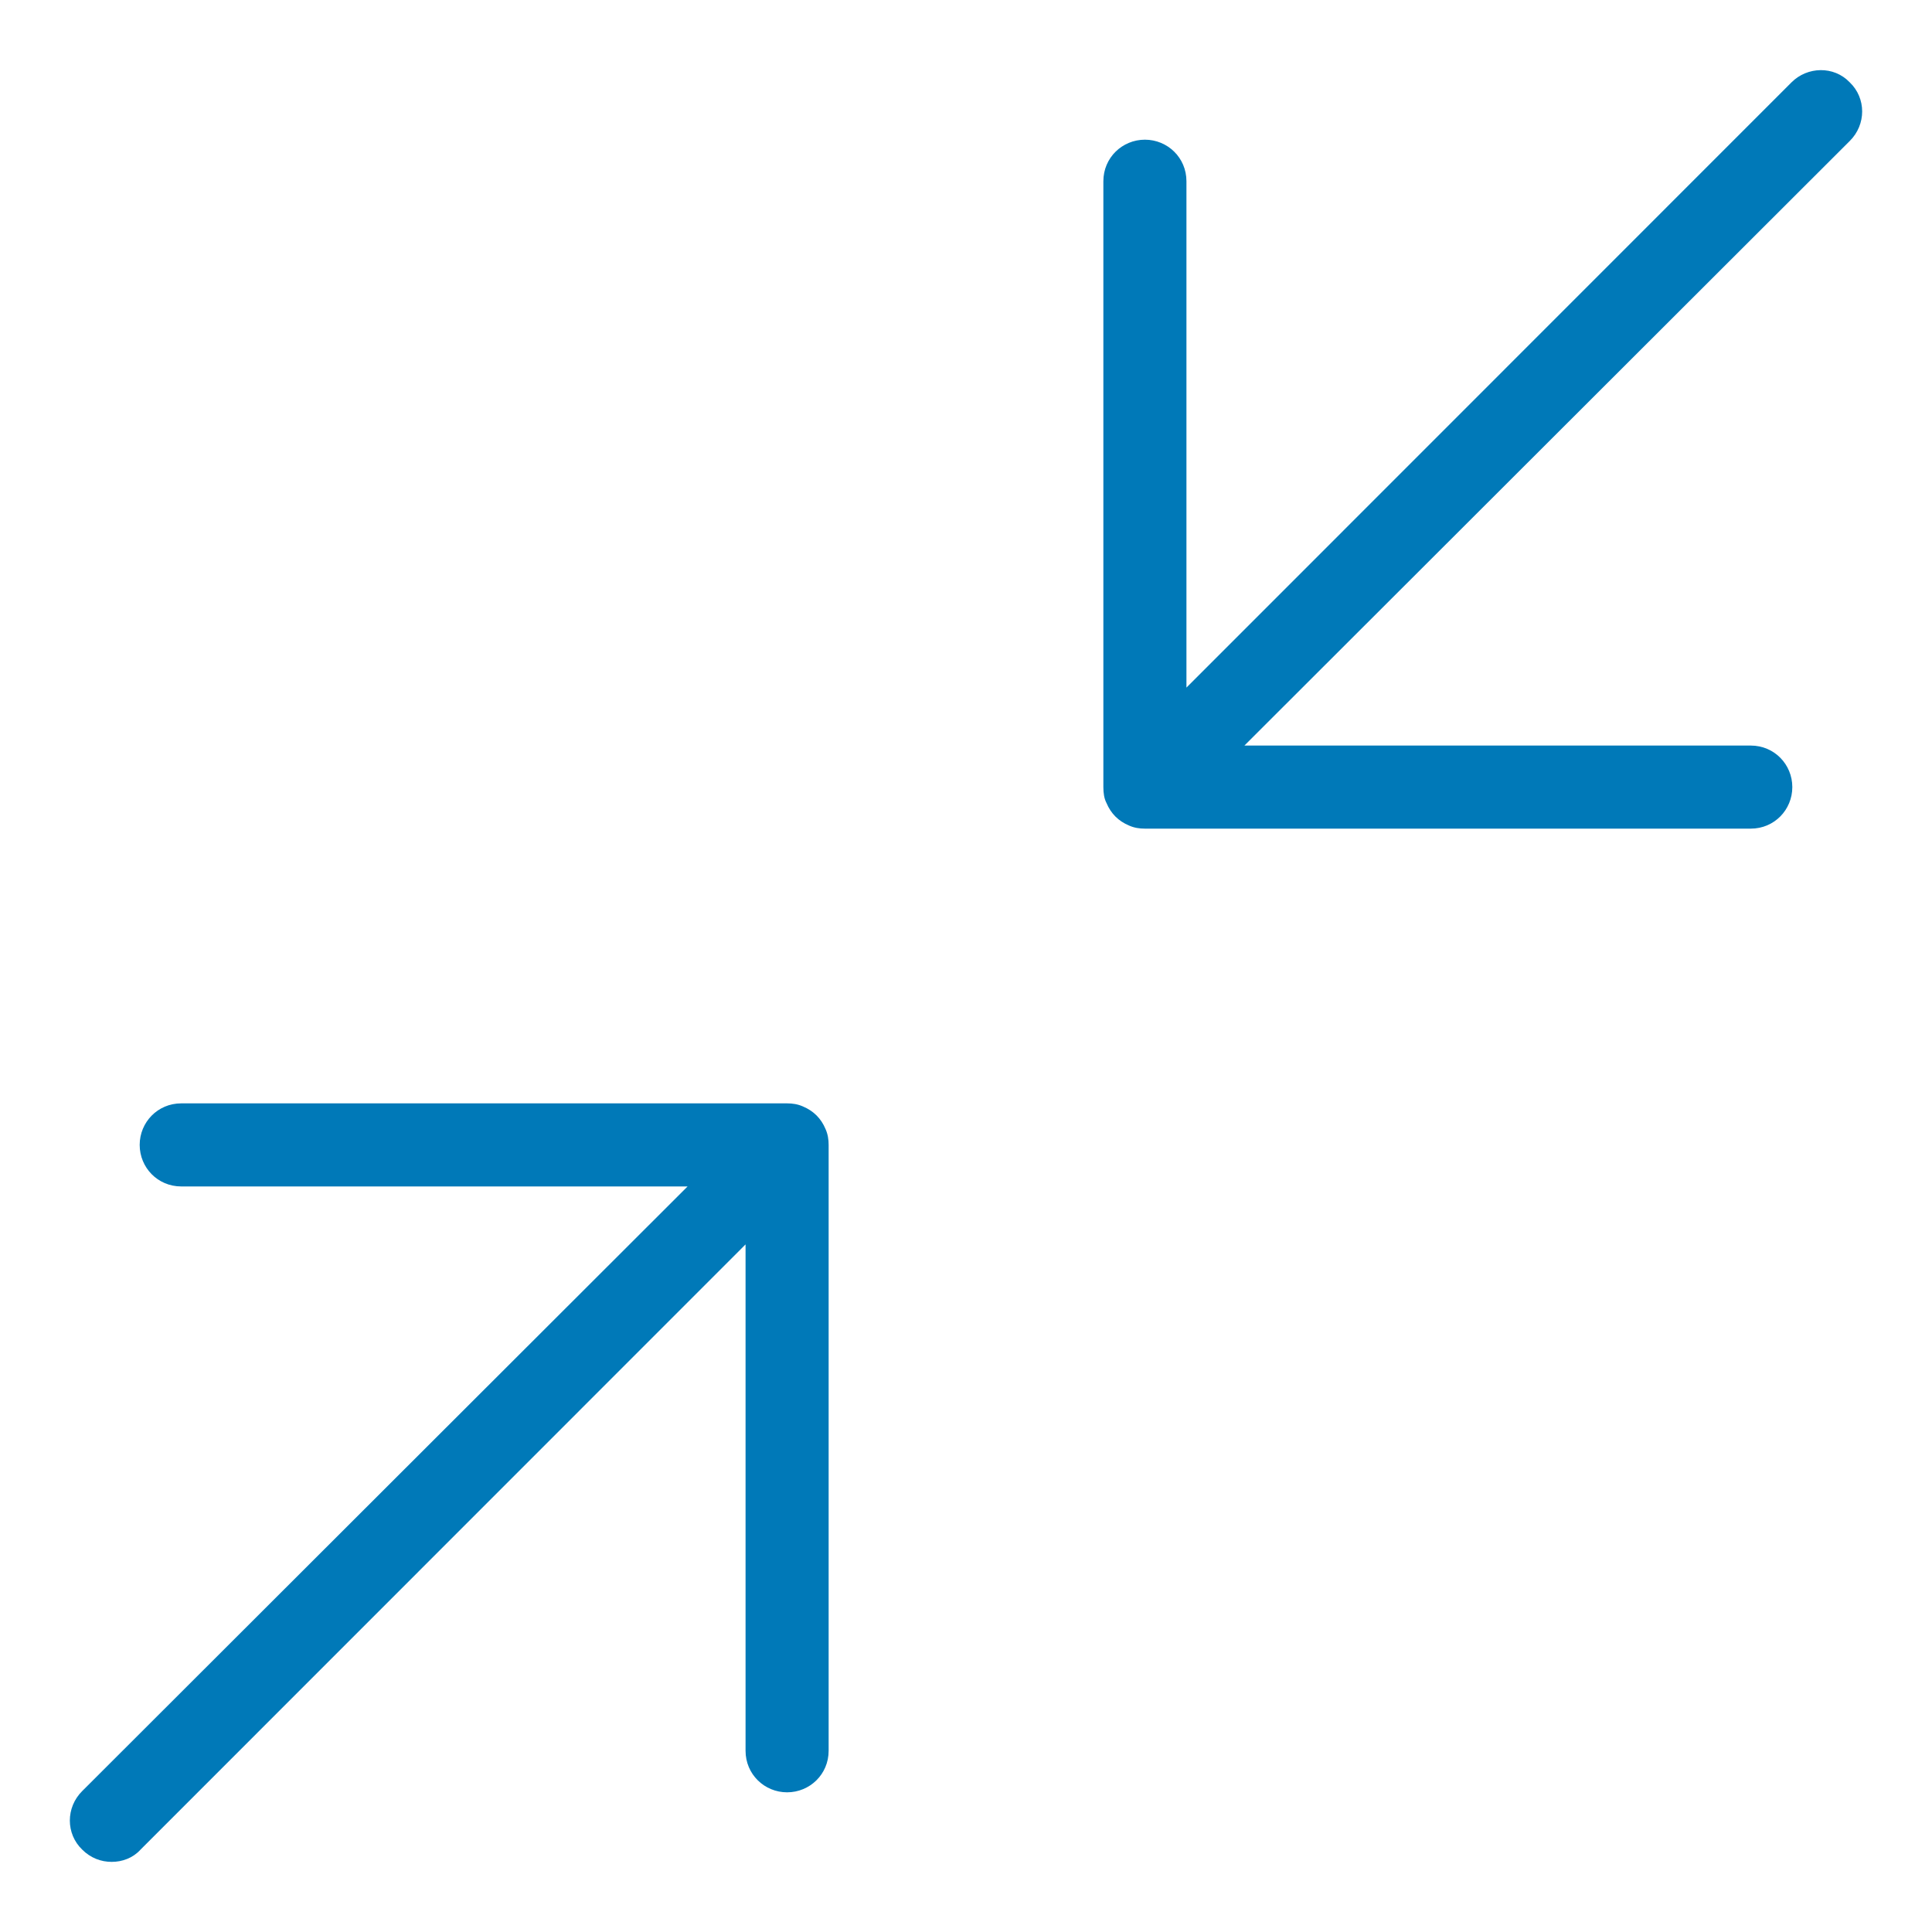
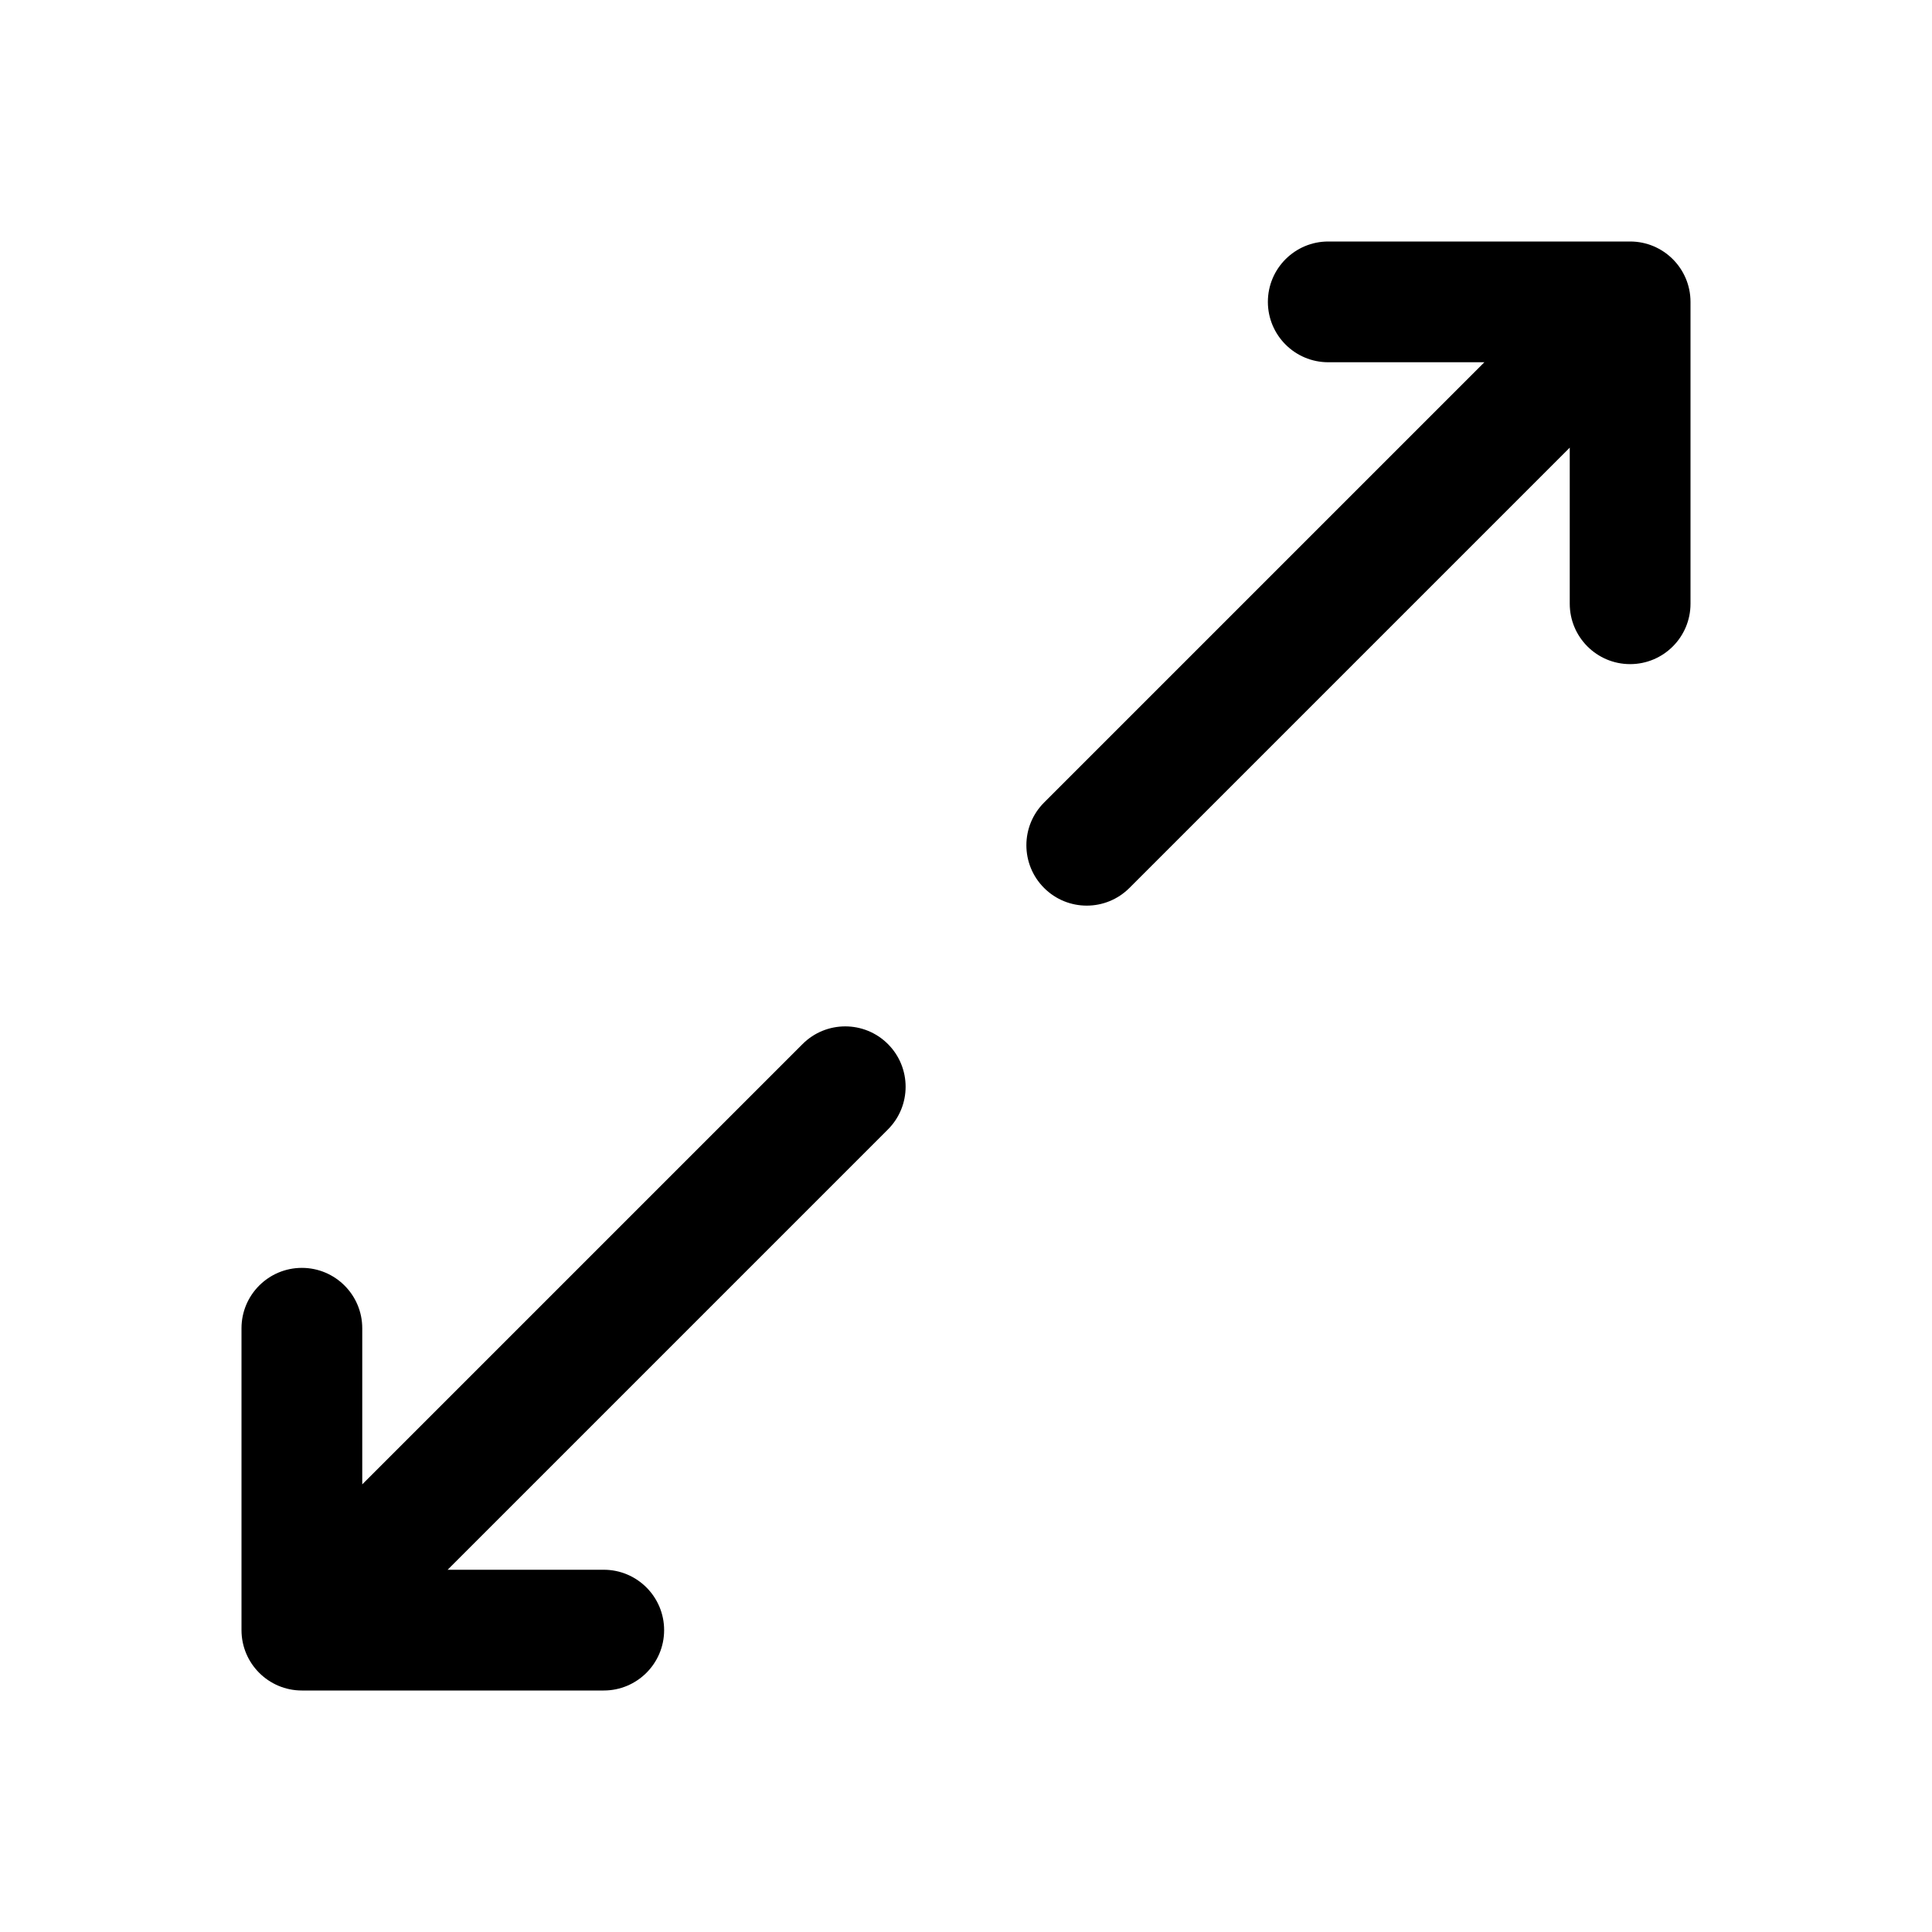
- <svg xmlns="http://www.w3.org/2000/svg" width="10pt" height="10pt" viewBox="0 0 10 10" version="1.1">
-   <g id="surface1">
-     <path style=" stroke:none;fill-rule:nonzero;fill:rgb(0%,47.451%,72.157%);fill-opacity:1;" d="M 9.273 0.426 L 6.141 3.559 L 6.141 0.938 C 6.141 0.816 6.043 0.723 5.926 0.723 C 5.809 0.723 5.711 0.816 5.711 0.938 L 5.711 4.074 C 5.711 4.105 5.715 4.133 5.727 4.156 C 5.75 4.211 5.789 4.25 5.844 4.273 C 5.871 4.285 5.898 4.289 5.926 4.289 L 9.062 4.289 C 9.184 4.289 9.277 4.191 9.277 4.074 C 9.277 3.957 9.184 3.859 9.062 3.859 L 6.441 3.859 L 9.574 0.73 C 9.66 0.645 9.66 0.508 9.574 0.426 C 9.492 0.34 9.355 0.344 9.273 0.426 Z M 4.156 5.727 C 4.129 5.715 4.102 5.711 4.074 5.711 L 0.938 5.711 C 0.816 5.711 0.723 5.809 0.723 5.926 C 0.723 6.043 0.816 6.141 0.938 6.141 L 3.559 6.141 L 0.426 9.27 C 0.34 9.355 0.34 9.492 0.426 9.574 C 0.469 9.617 0.523 9.637 0.578 9.637 C 0.633 9.637 0.688 9.617 0.727 9.574 L 3.859 6.441 L 3.859 9.062 C 3.859 9.184 3.957 9.277 4.074 9.277 C 4.191 9.277 4.289 9.184 4.289 9.062 L 4.289 5.926 C 4.289 5.898 4.285 5.871 4.273 5.844 C 4.25 5.789 4.211 5.75 4.156 5.727 Z M 4.156 5.727 " />
-   </g>
+ <svg xmlns="http://www.w3.org/2000/svg" id="Layer" enable-background="new 0 0 64 64" height="512" viewBox="0 0 64 64" width="512">
+   <path d="m26.586 34.586-14.586 14.586v-5.172c0-1.104-.896-2-2-2s-2 .896-2 2v10c0 1.104.896 2 2 2h10c1.104 0 2-.896 2-2s-.896-2-2-2h-5.172l14.586-14.586c.781-.781.781-2.047 0-2.828-.78-.781-2.048-.781-2.828 0z" />
+   <path d="m54 8h-10c-1.104 0-2 .896-2 2s.896 2 2 2h5.172l-14.586 14.586c-.781.781-.781 2.047 0 2.828.391.391.902.586 1.414.586s1.023-.195 1.414-.586l14.586-14.586v5.172c0 1.104.896 2 2 2s2-.896 2-2v-10c0-1.104-.896-2-2-2z" />
</svg>
